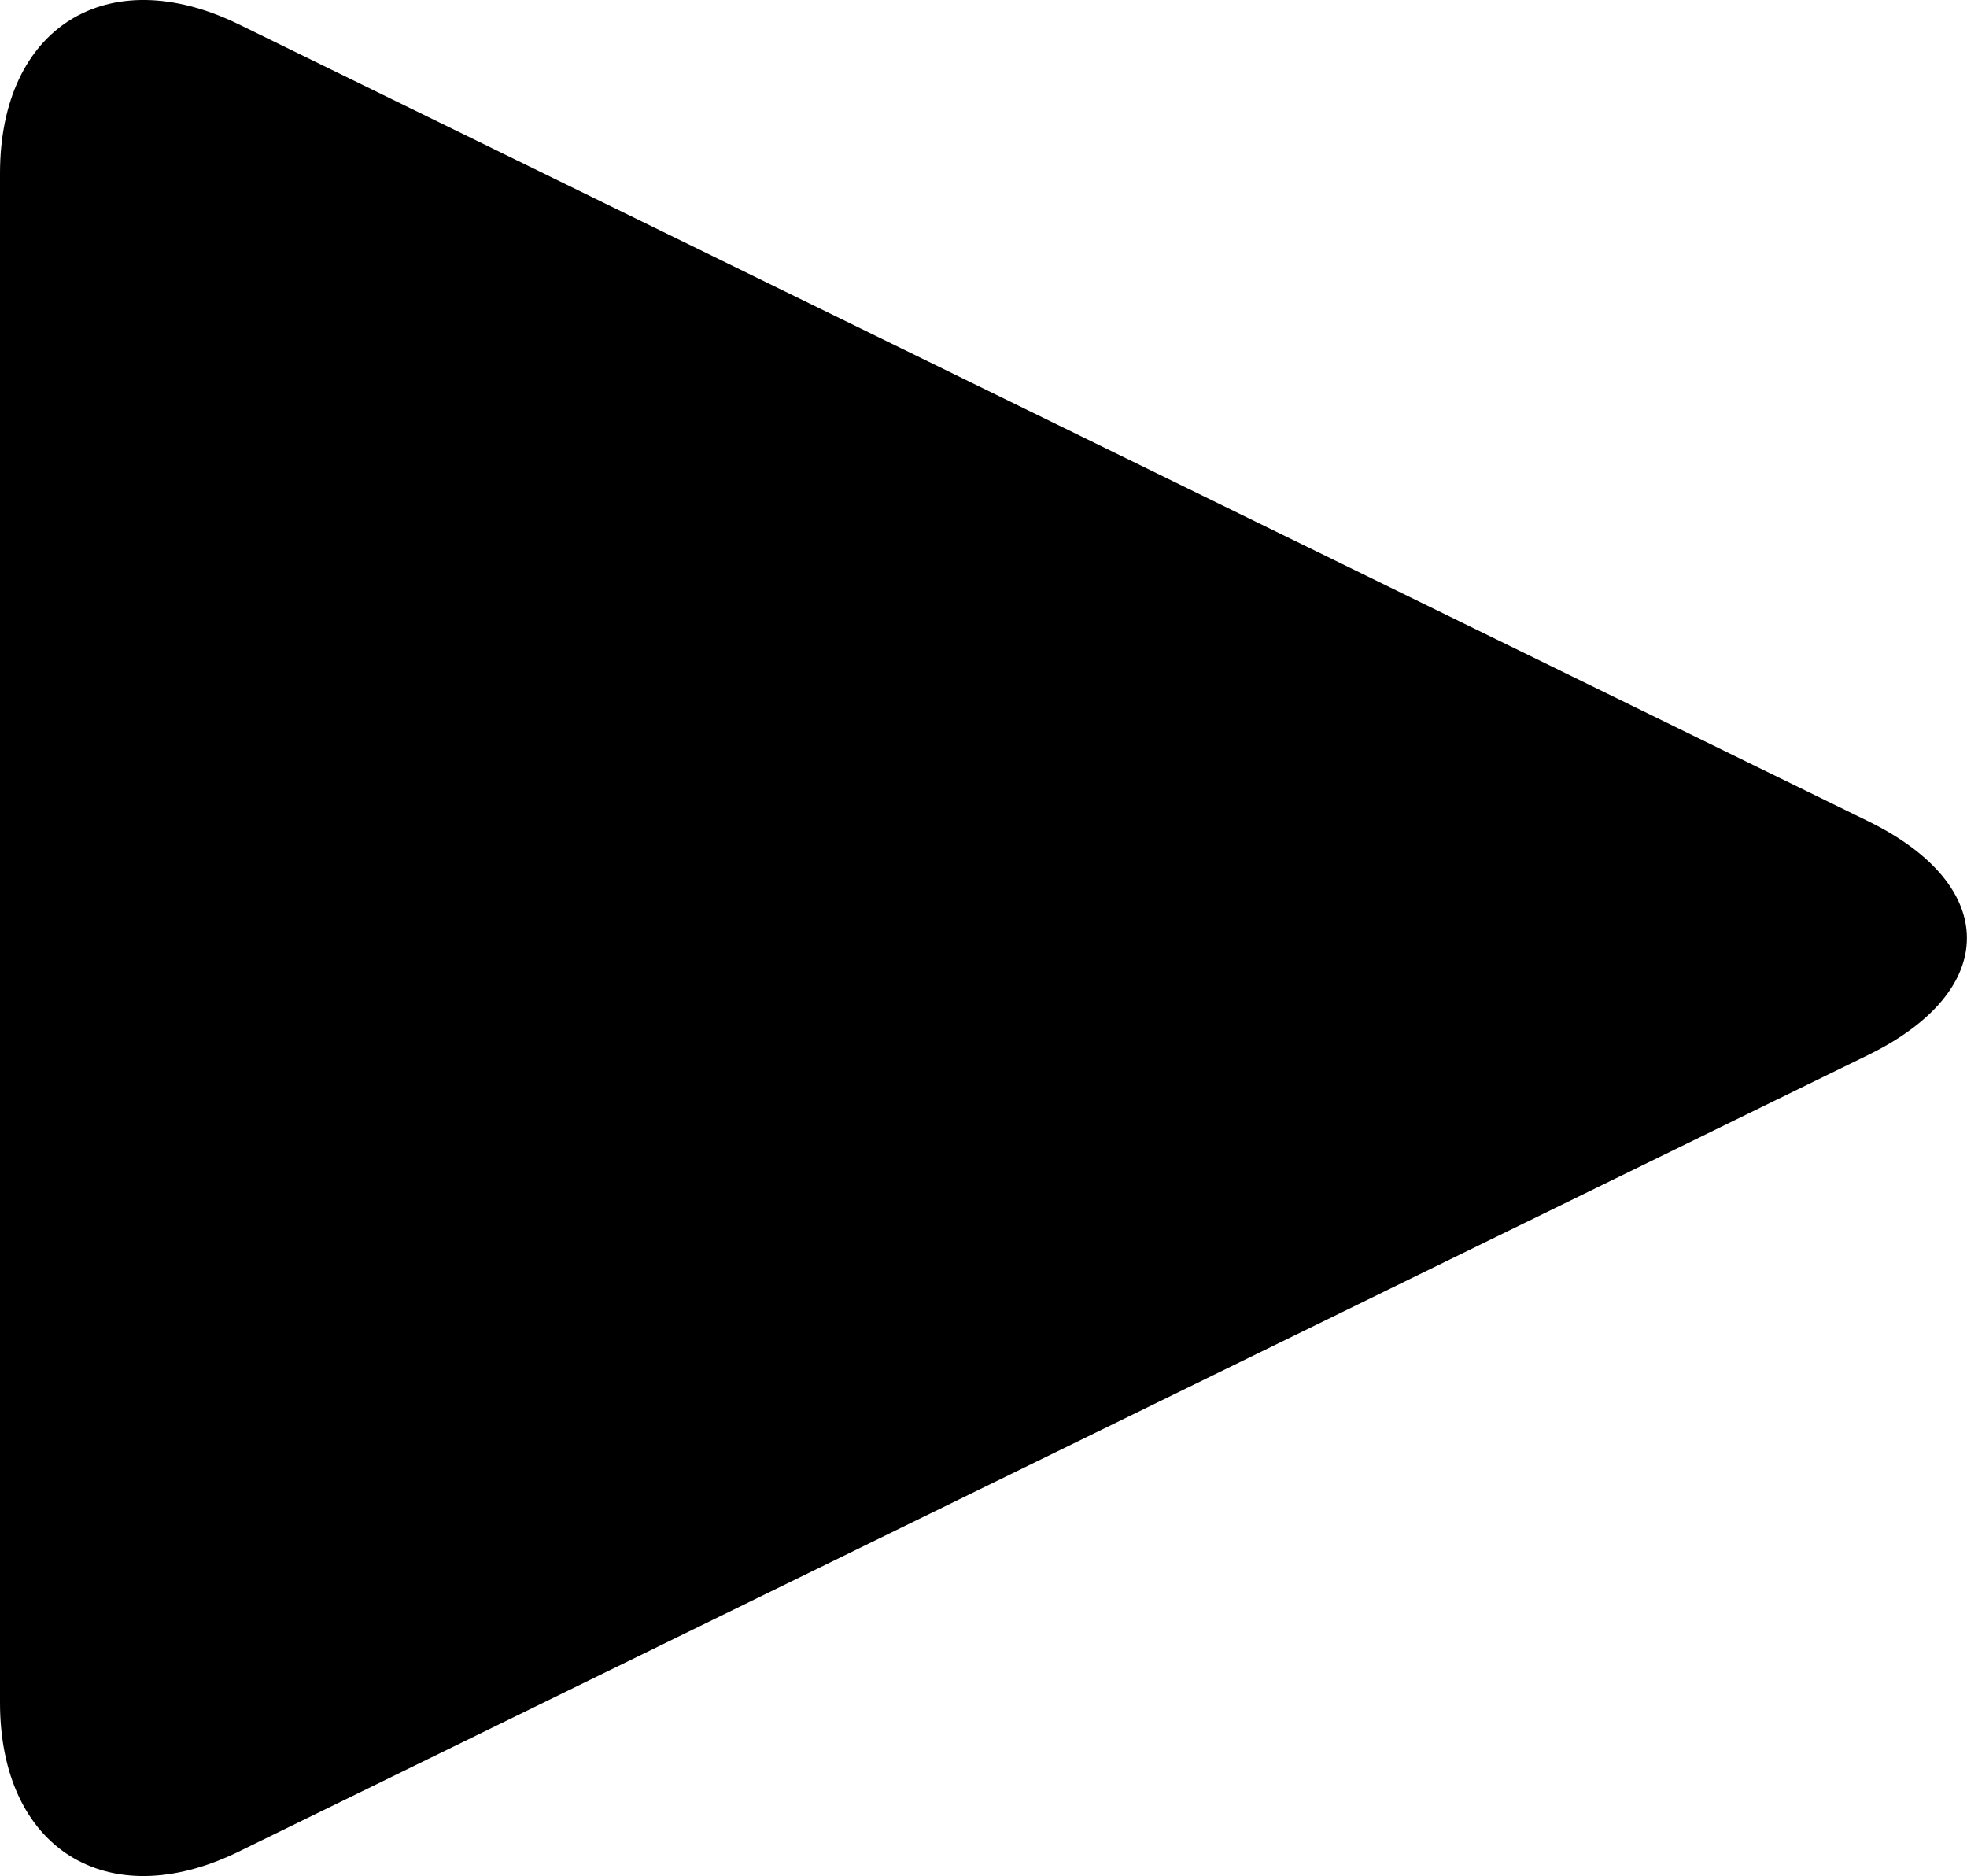
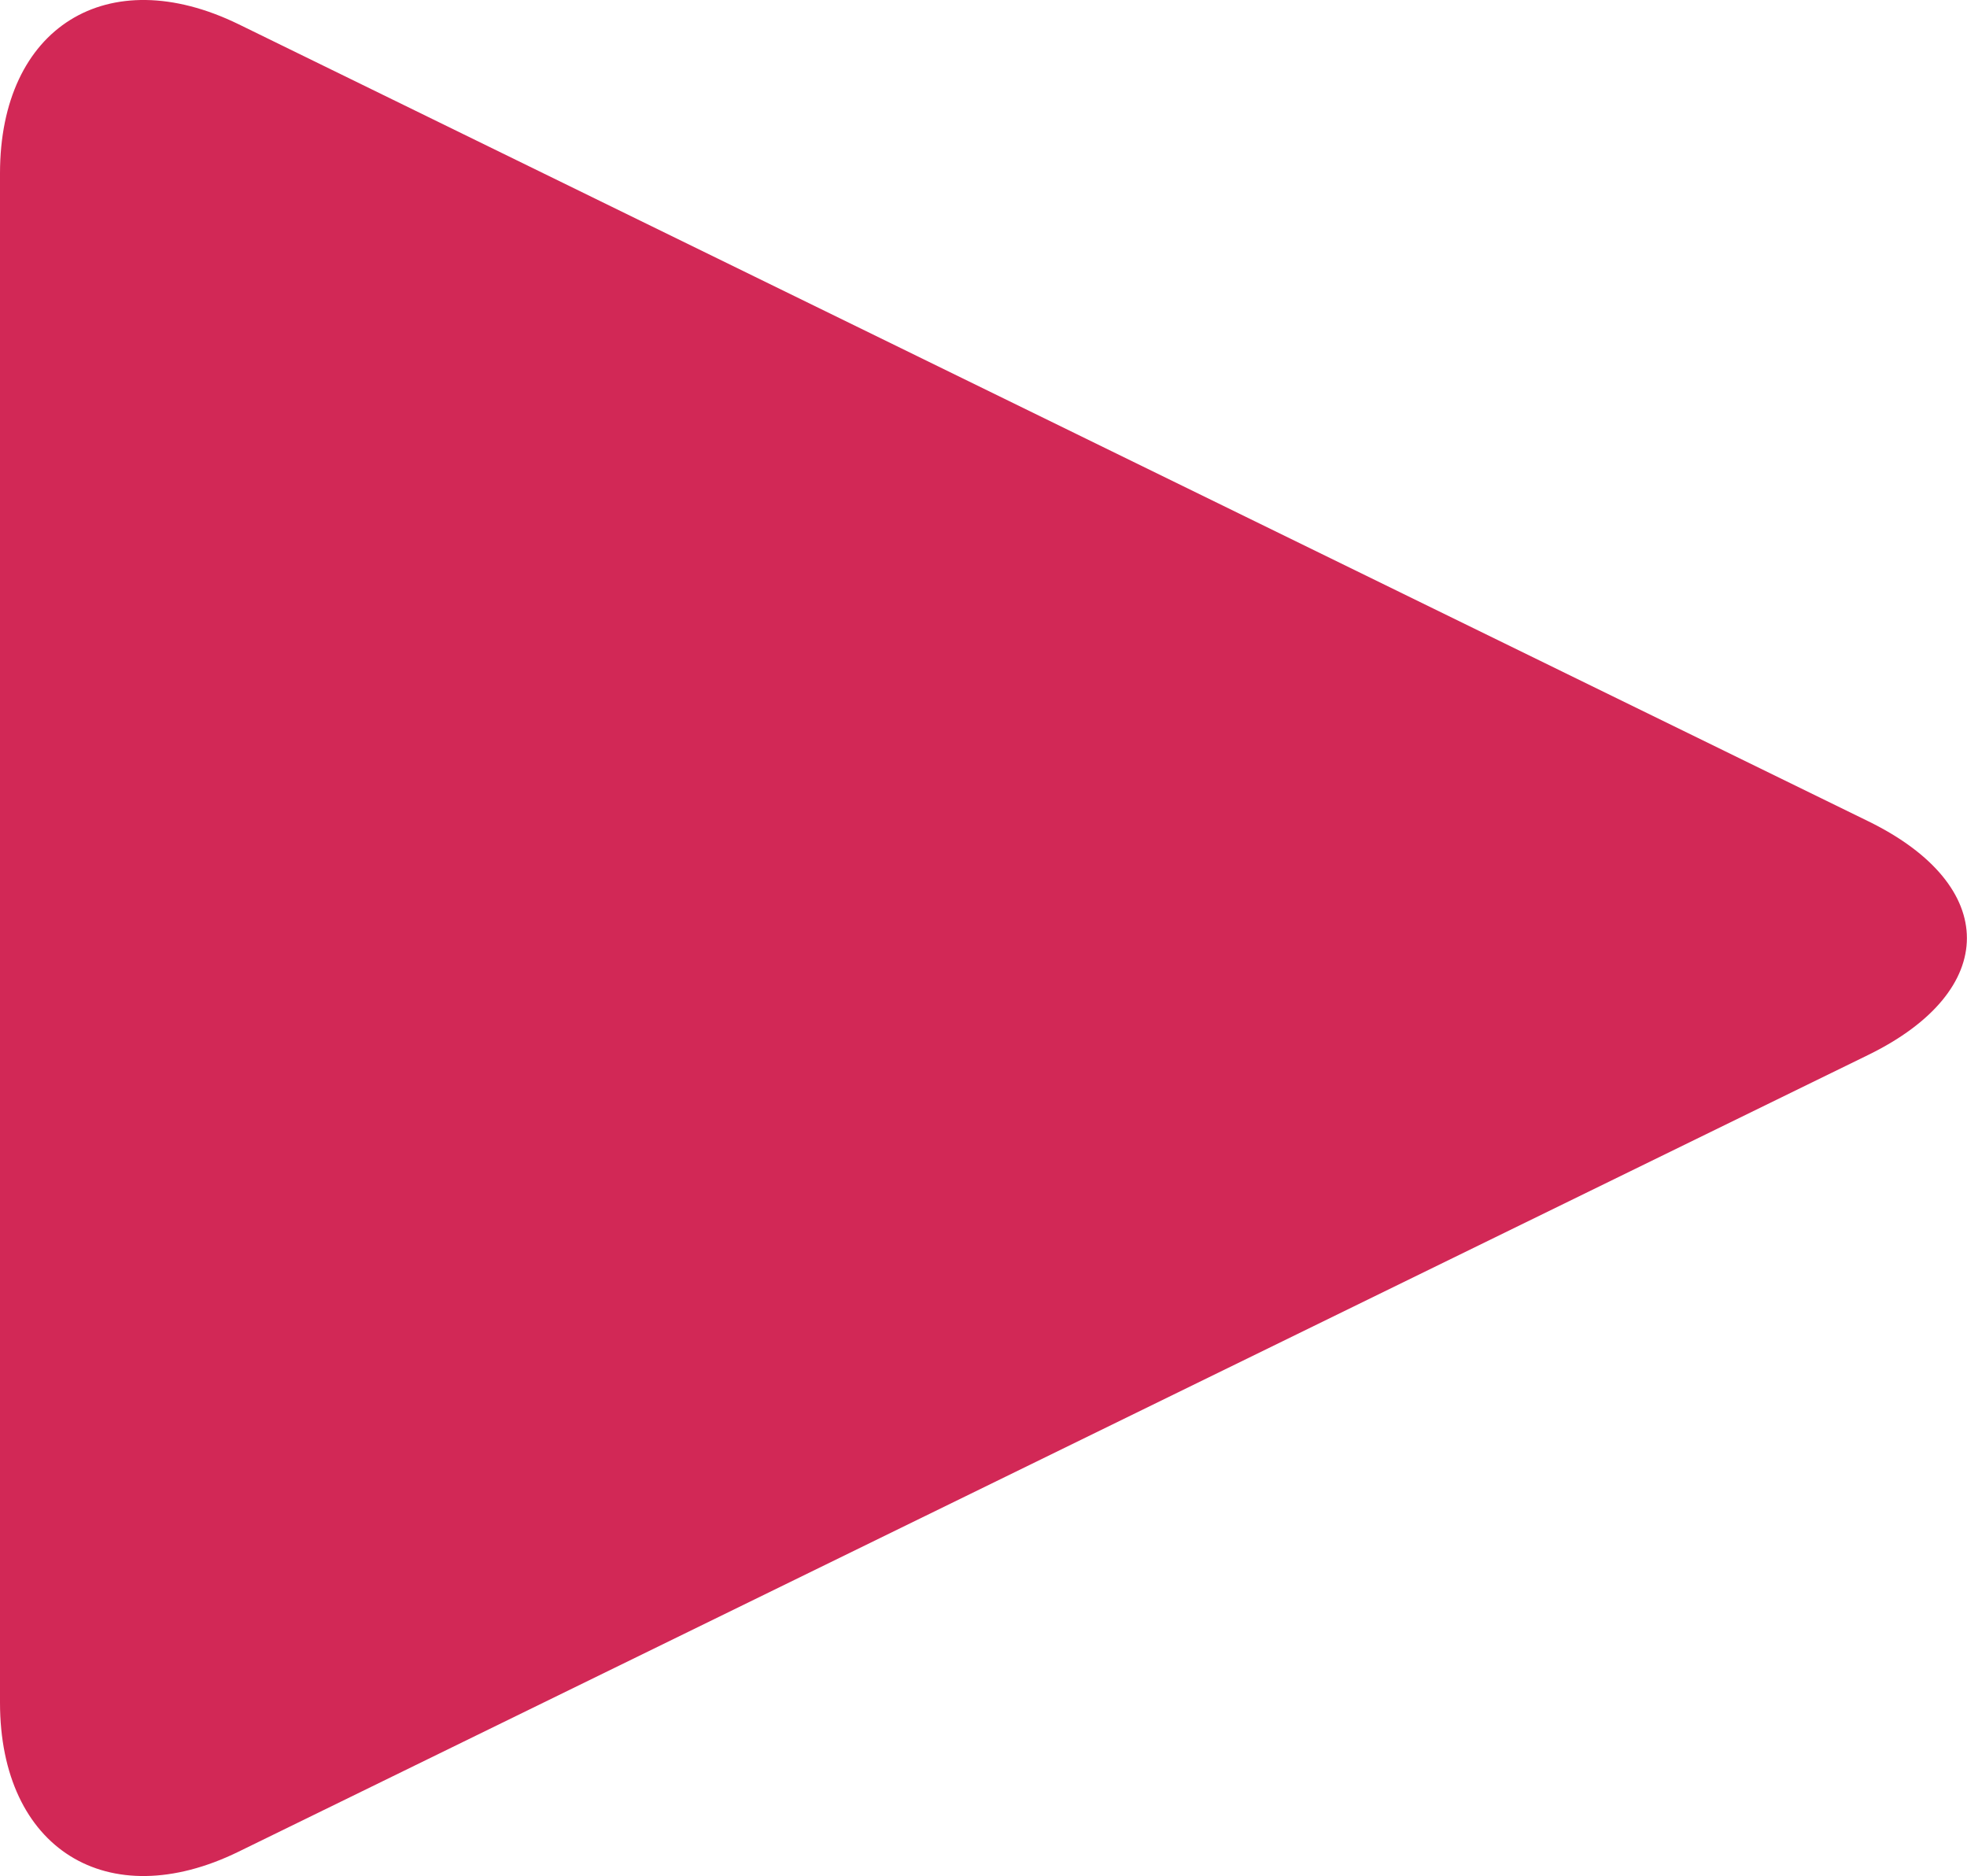
<svg xmlns="http://www.w3.org/2000/svg" version="1" width="14.64" height="13.96" viewBox="0 0 14.64 13.96">
-   <path d="M1.775 13.78C.8 14.257 0 13.758 0 12.67V1.29C0 .202.8-.295 1.775.18l12.133 5.933c.975.478.975 1.258 0 1.736L1.775 13.78z" />
+   <path fill="#d22856" d="M1.775 13.78C.8 14.257 0 13.758 0 12.67V1.29C0 .202.8-.295 1.775.18l12.133 5.933c.975.478.975 1.258 0 1.736L1.775 13.78z" />
</svg>
